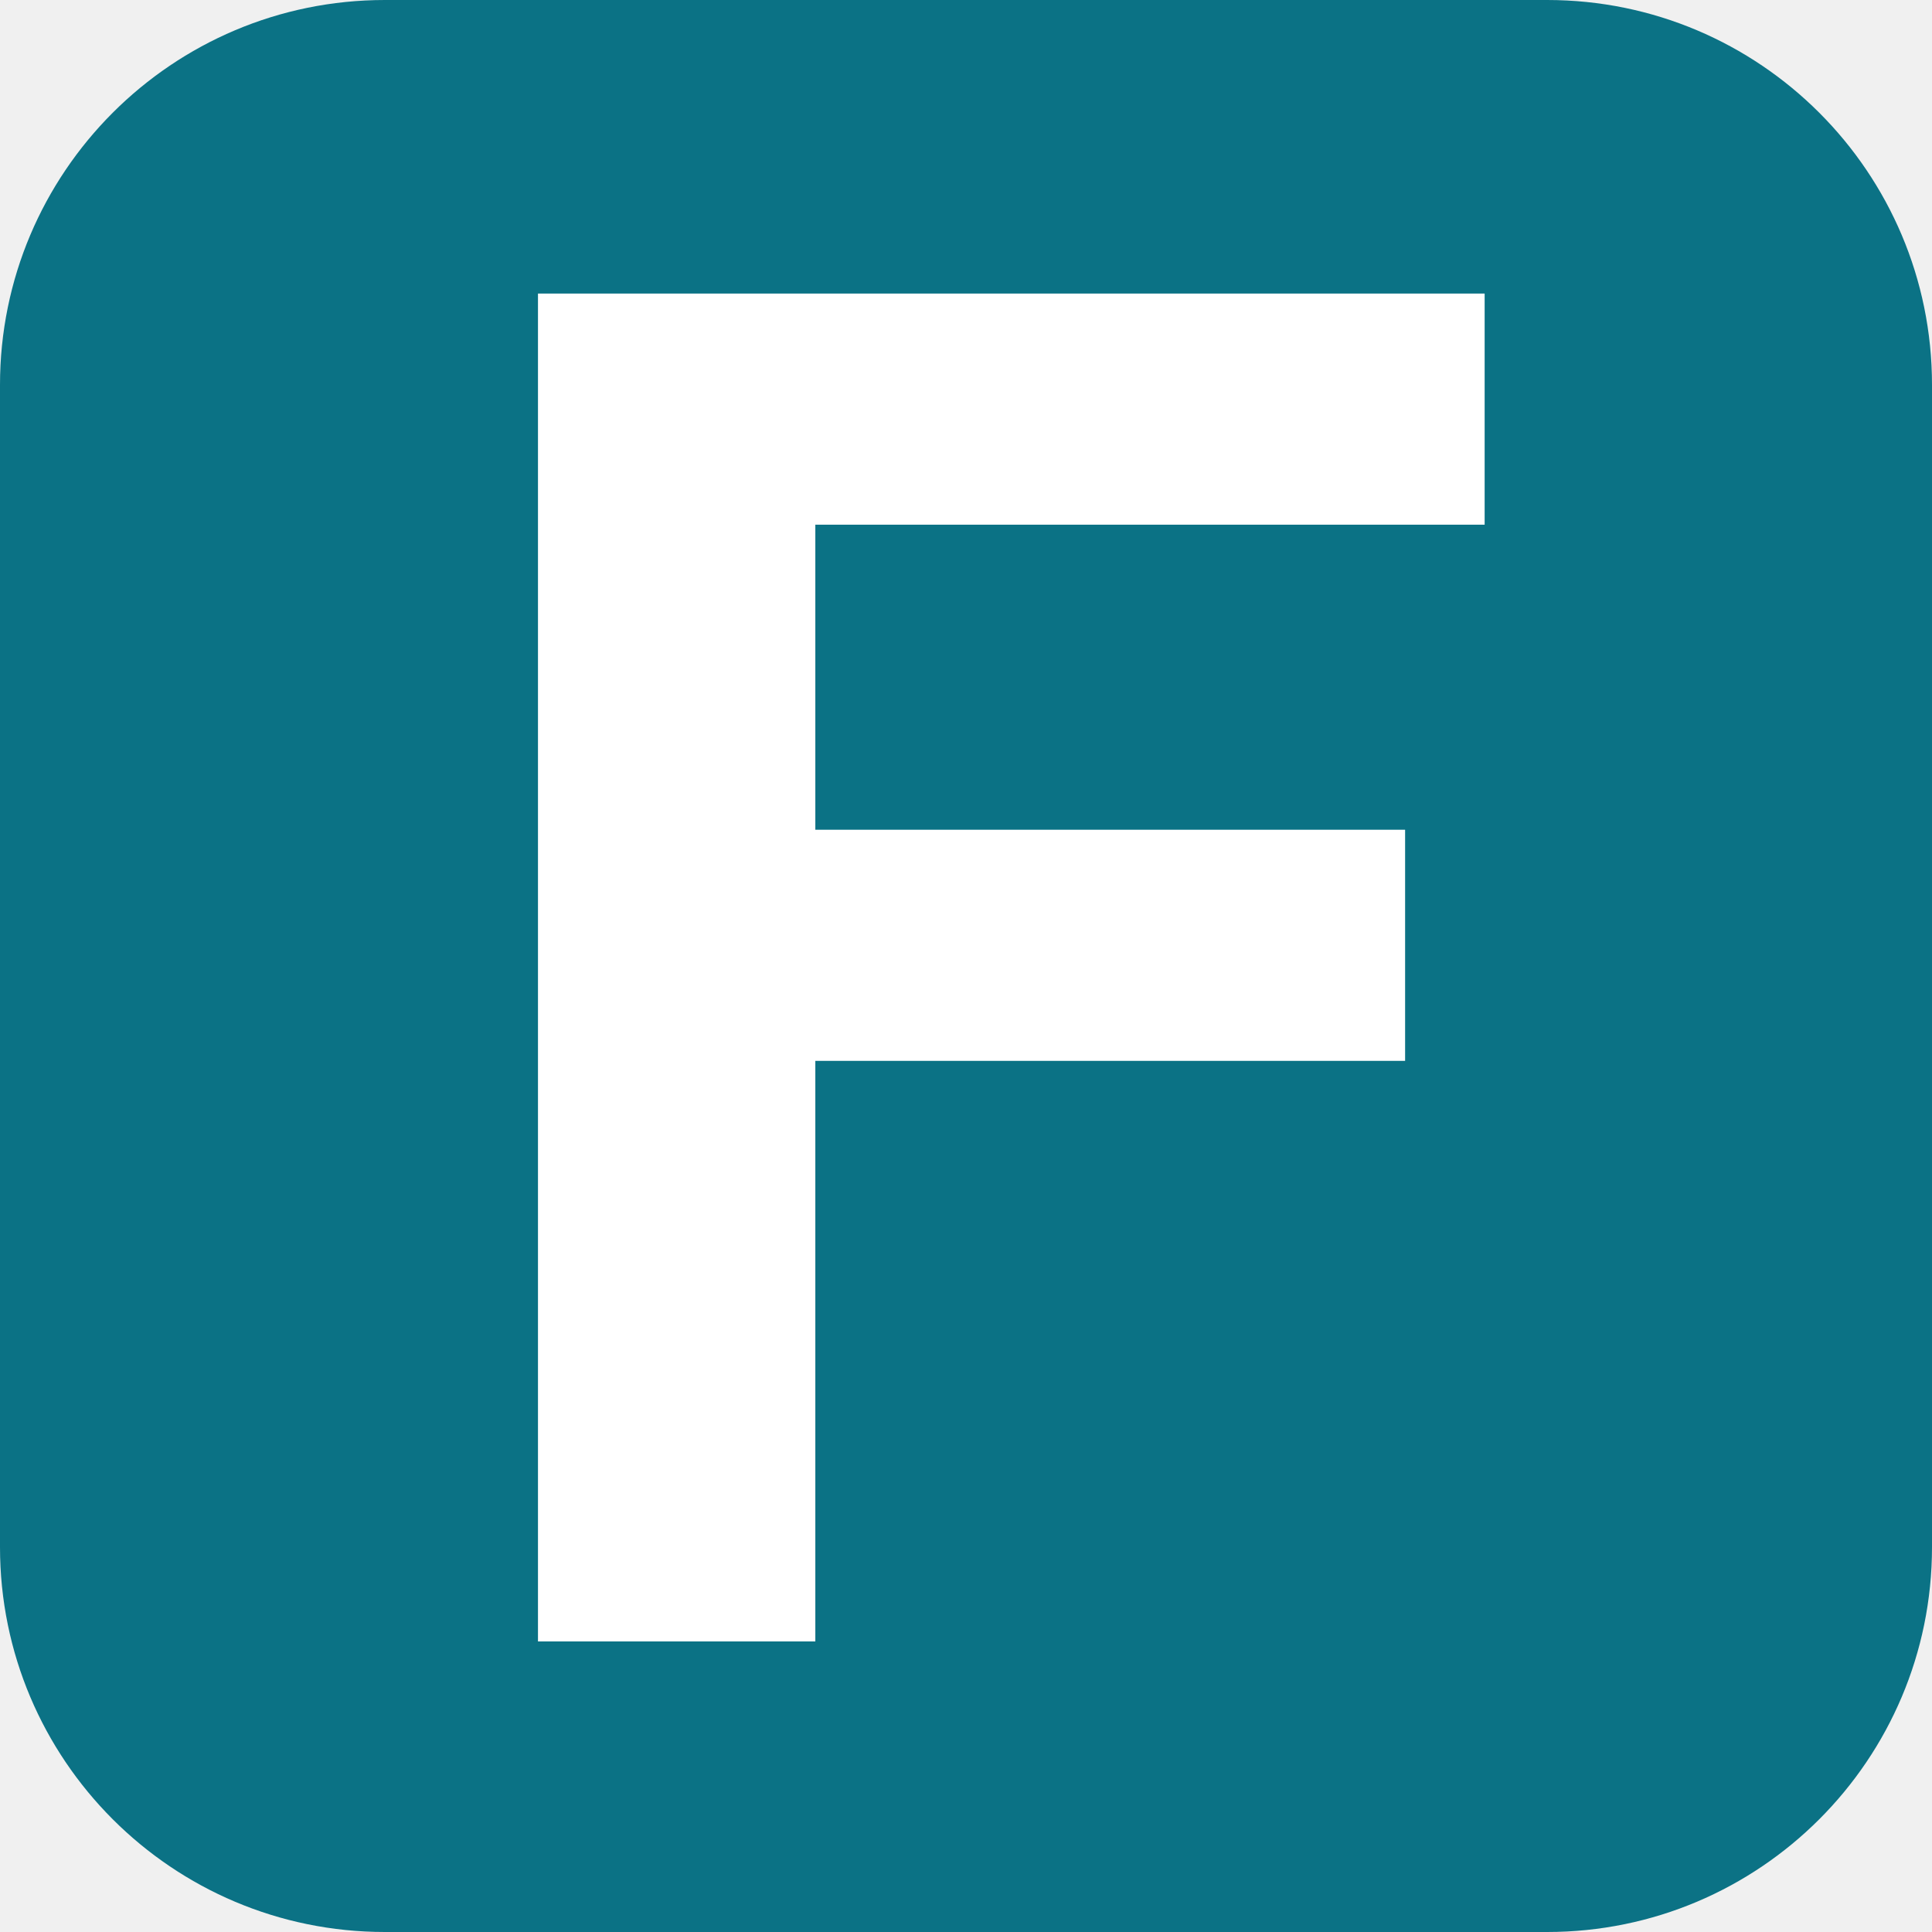
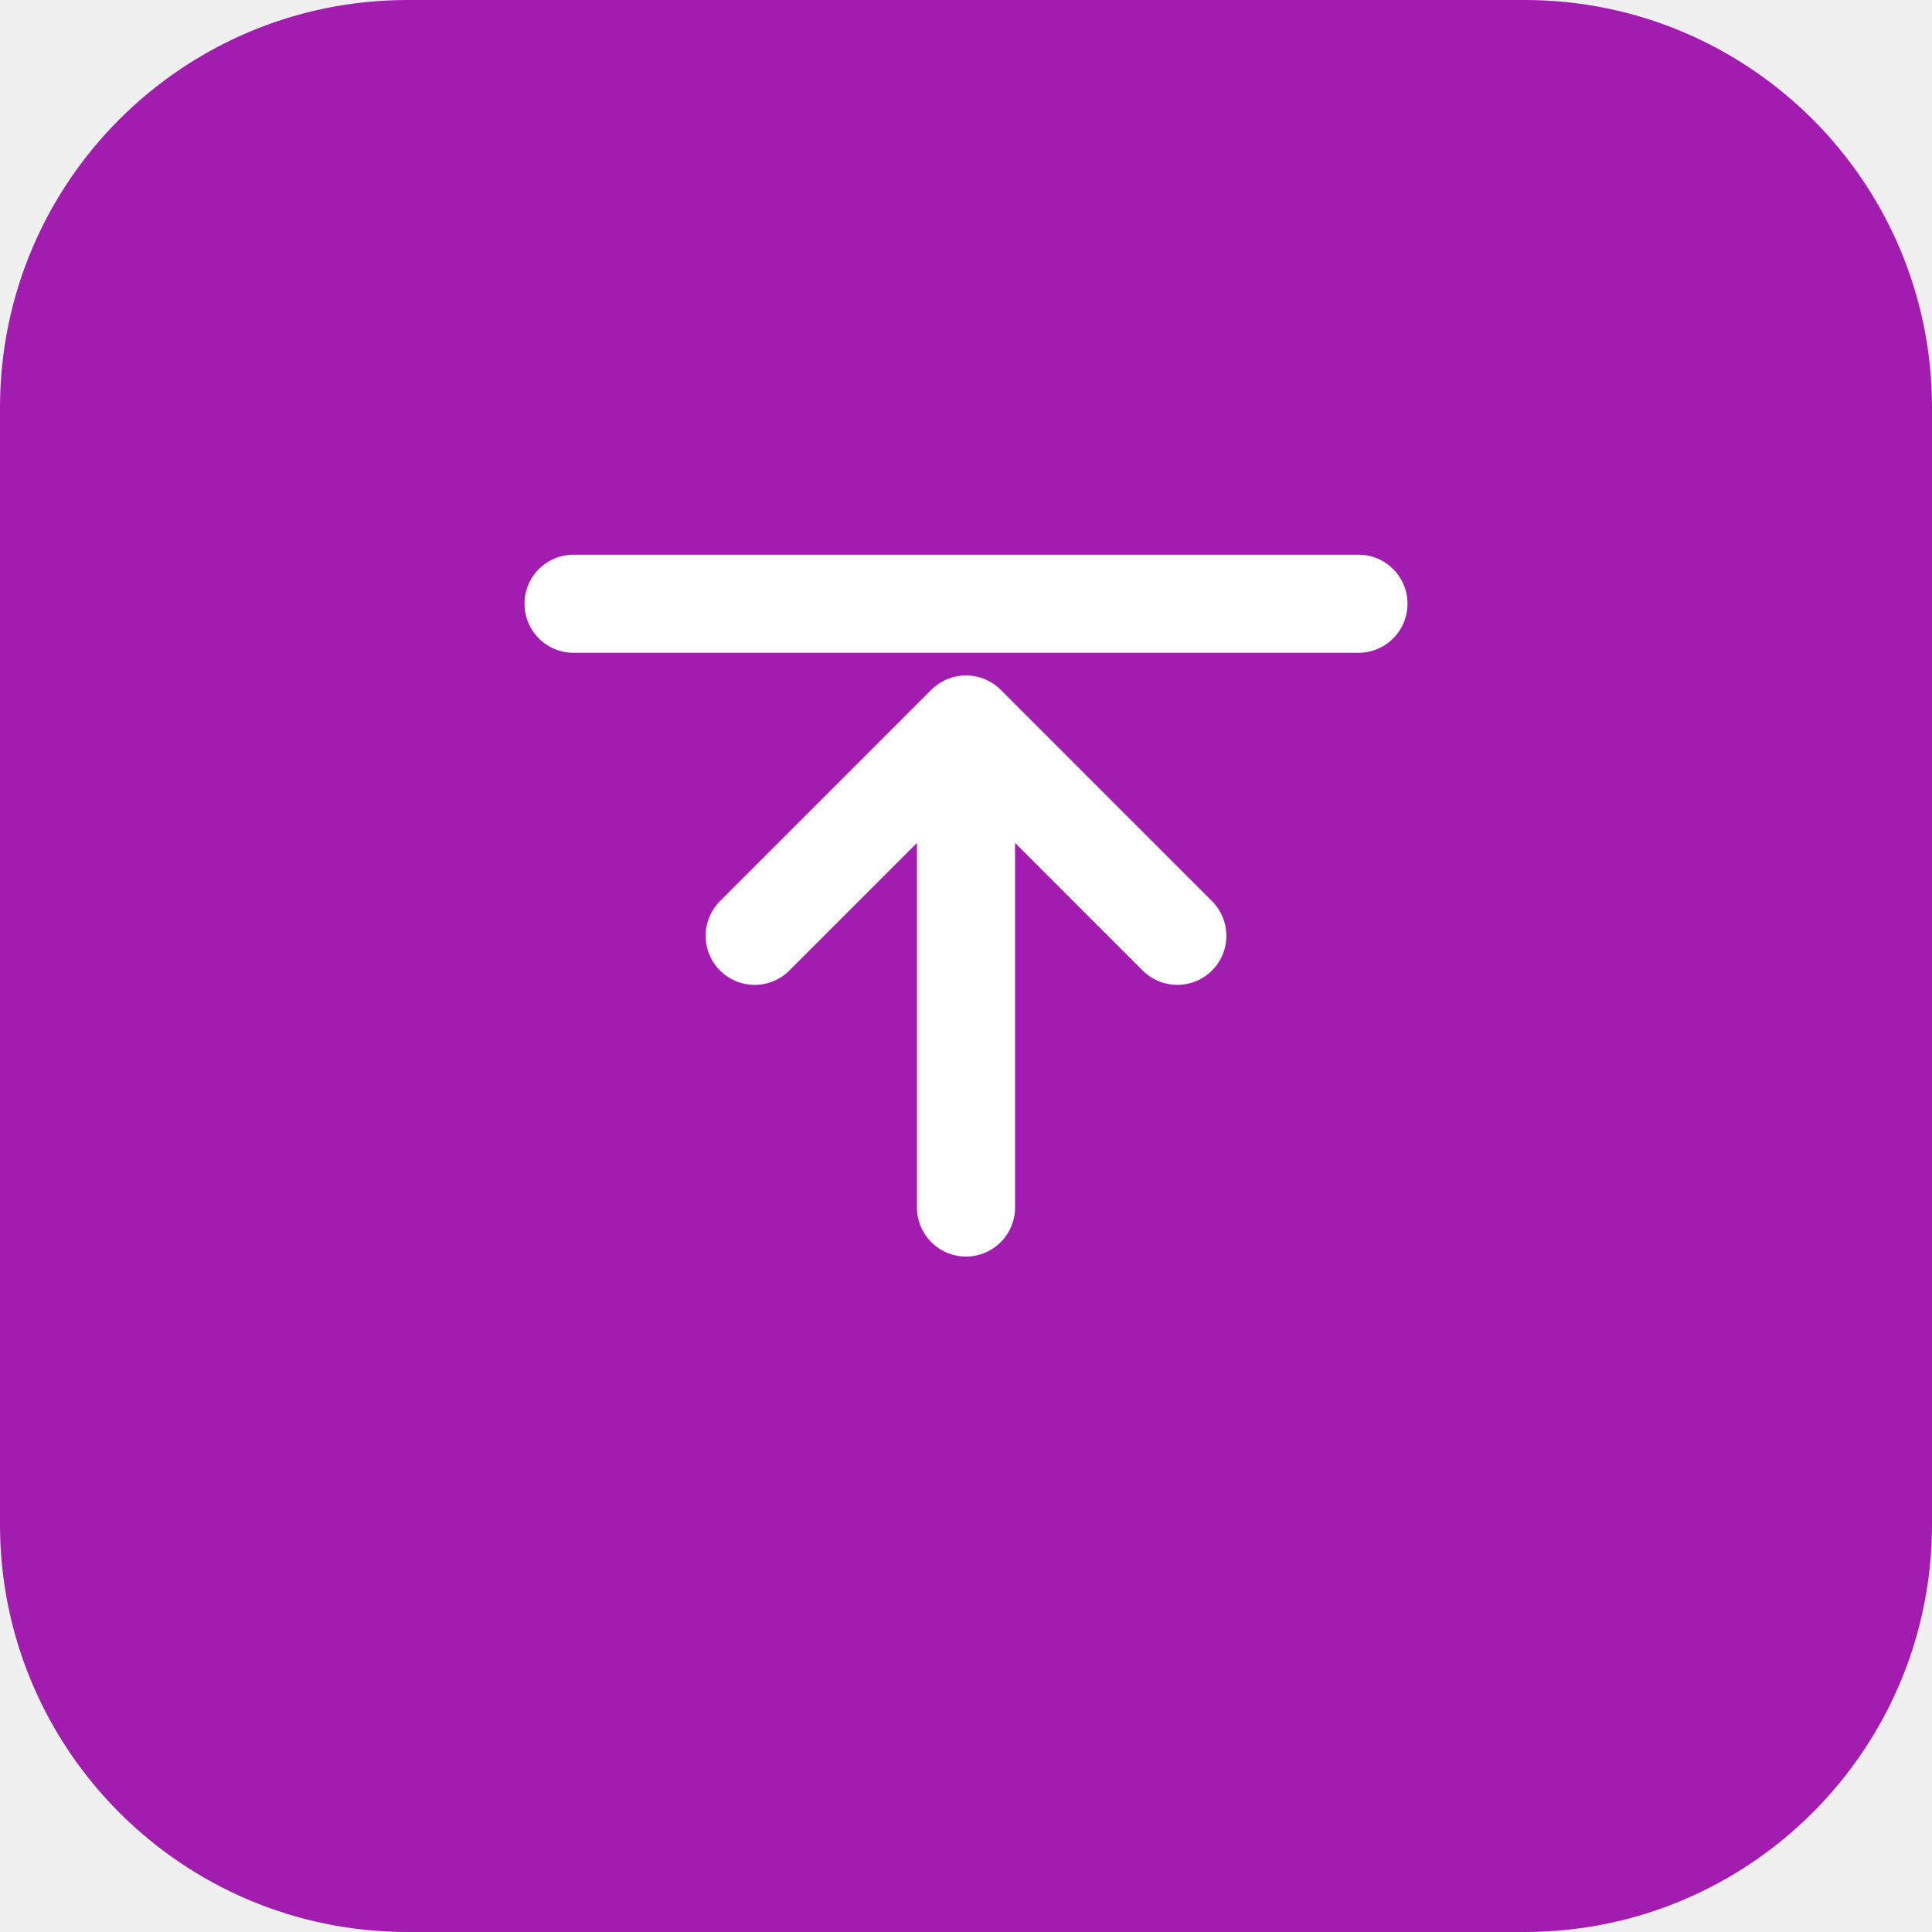
<svg xmlns="http://www.w3.org/2000/svg" viewBox="0 0 512 512">
-   <rect width="512" height="512" rx="102" fill="#0b7285" />
-   <text x="256" y="435" fill="#ffffff" font-family="Helvetica,Arial,sans-serif" font-size="490" font-weight="bold" text-anchor="middle">F</text>
+   <rect width="512" height="512" rx="108" fill="#a21caf" />
+   <path d="M256 320V192m0 0l-56 56m56-56l56 56" fill="none" stroke="#fff" stroke-width="26" stroke-linecap="round" stroke-linejoin="round" />
+   <path d="M152 160h208" fill="none" stroke="#fff" stroke-width="26" stroke-linecap="round" />
</svg>
